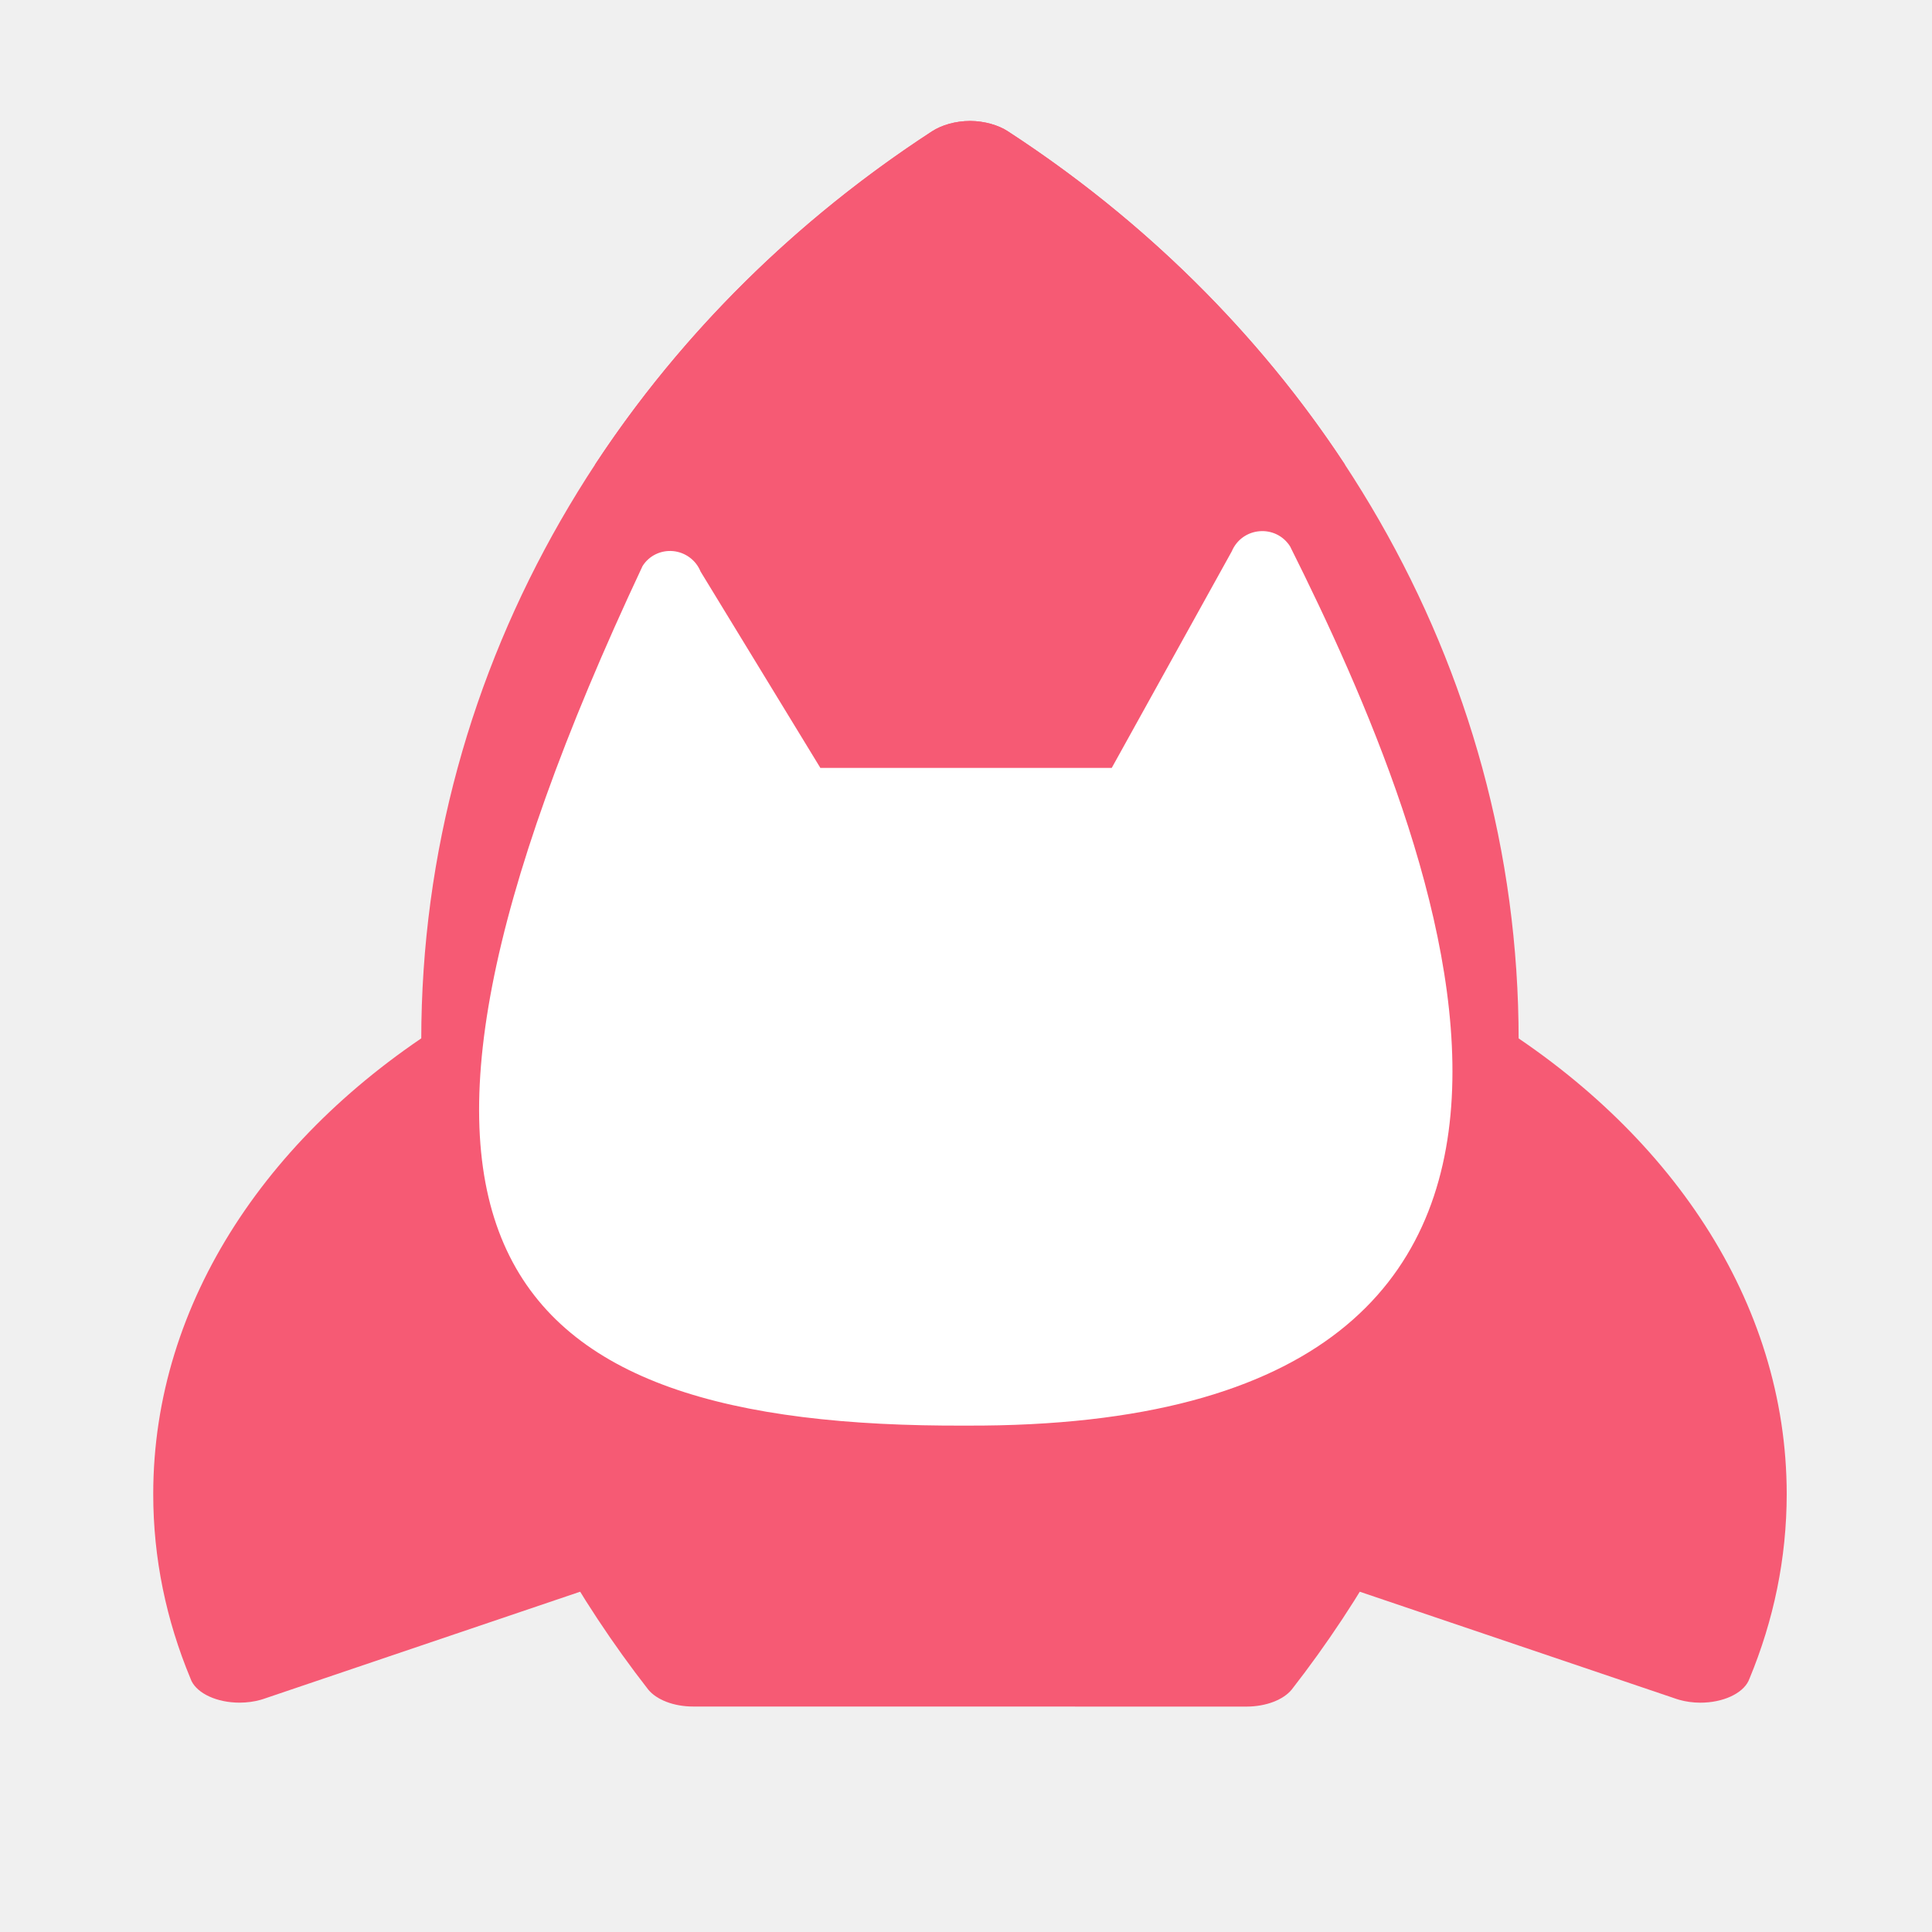
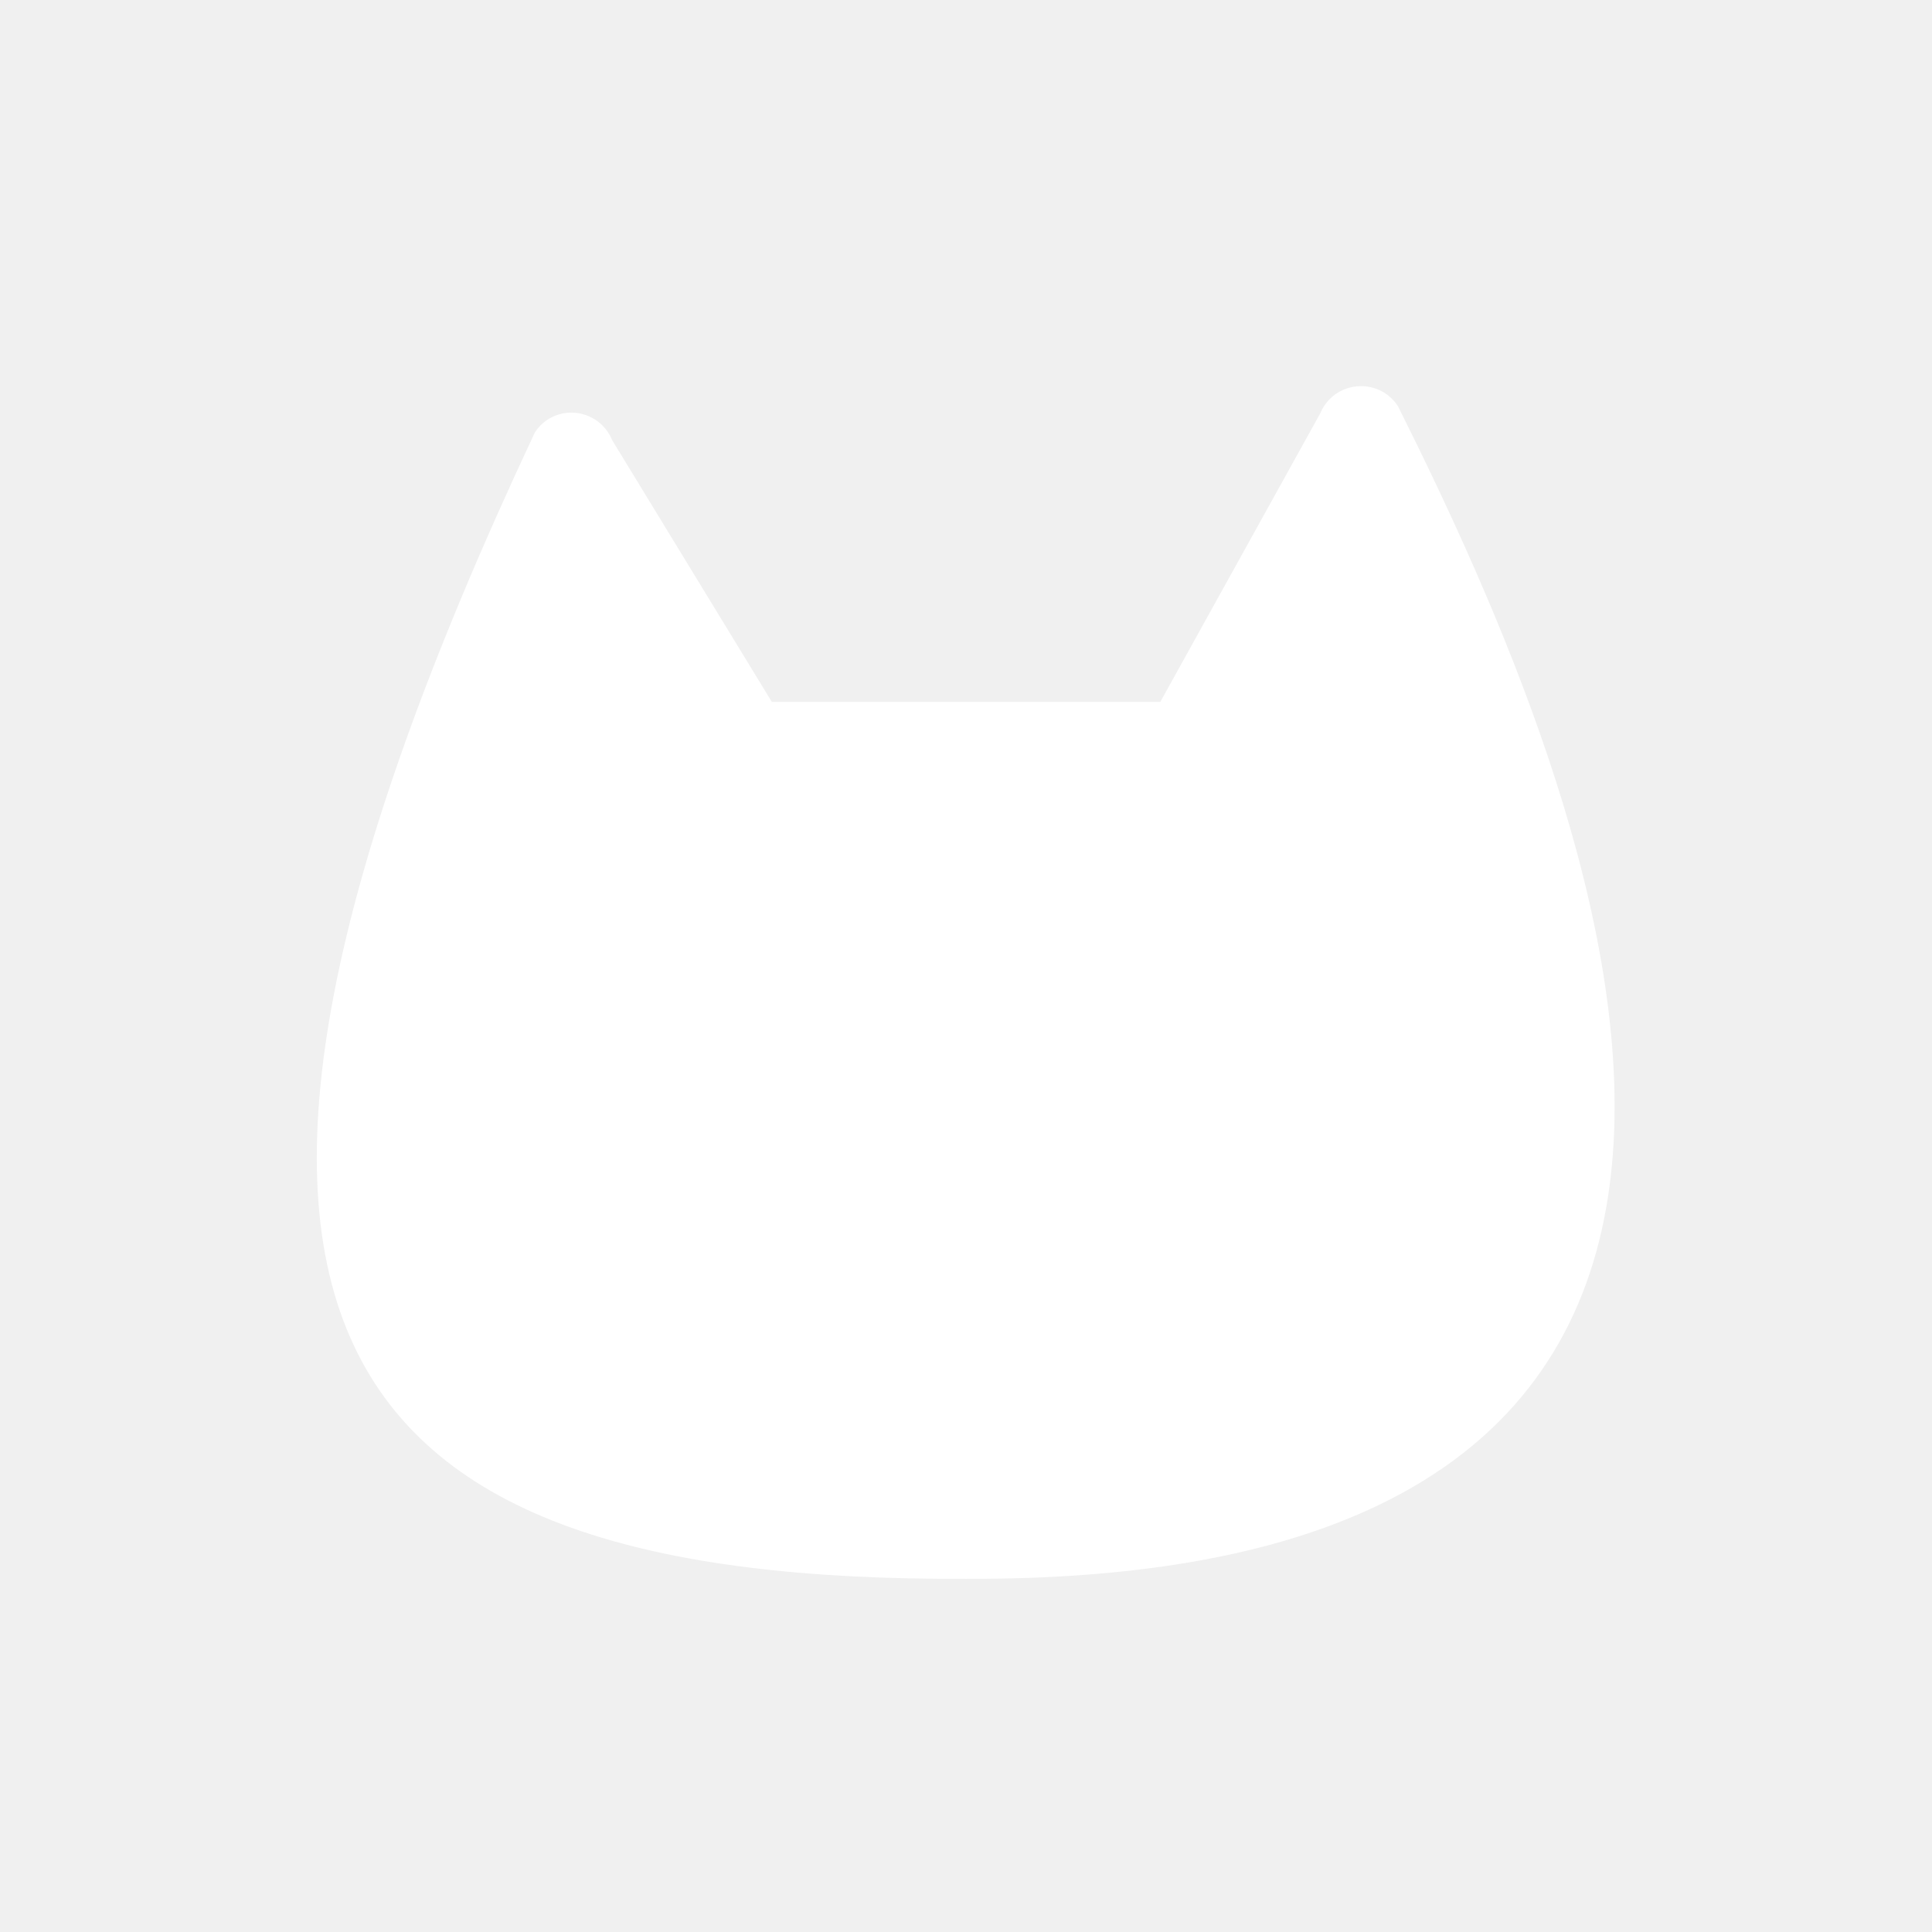
<svg xmlns="http://www.w3.org/2000/svg" viewBox="0 0 512 512">
  <defs>
    <style>
- 			#rocket {
- 				fill: hsl(-10, 90%, 66%);
- 			}
- 
			#kitty #head {
- 				stroke-linecap: round;
- 				stroke-linejoin: round;
				fill: white;
- 			}
- 
- 			#kitty #mouth, 
- 			#kitty #whiskers {
- 				stroke-width: 20;
- 			}
- 
- 			#kitty #whiskers {
- 				stroke-linecap: round;
- 			}
- 
- 			#kitty #eyes-open {
- 				fill: black;
- 			}
- 
- 			#kitty #eyes-closed {
- 				stroke: black;
- 				stroke-width: 25;
- 				stroke-linecap: round;
- 			}
- 
- 			#kitty #nose {
- 				fill: hsl(0, 100%, 75%);
- 			}
- 
- 			#kitty #mouth, 
- 			#kitty #whiskers {
- 				stroke: grey;
			}
		</style>
  </defs>
-   <rect width="512" height="512" fill="hsl(200, 100%, 60%)" style="display:none" />
-   <g id="rocket" transform="translate(-196, 300) scale(1.25, 0.75) rotate(-45)">
-     <g id="fins">
-       <path d="M199.909,423.397c5.969-2.797,11.938-5.767,17.875-8.876l121.501-86.781     c4.969-4.641,9.875-9.391,14.719-14.203c2.781-2.812,5.563-5.625,8.282-8.469c-0.469,55.359-25.845,115.923-74.032,164.127     c-16.062,16.047-33.469,29.562-51.625,40.484c-0.125,0.078-0.845,0.5-0.845,0.5c-4.031,2.188-9.188,1.578-12.594-1.828     c-1.125-1.141-1.938-2.469-2.438-3.875c0,0-0.375-1.109-0.469-1.594l-21.938-78.767     C198.878,423.881,199.378,423.631,199.909,423.397z" />
-       <path d="M207.534,150.269c-2.844,2.734-5.656,5.516-8.469,8.312c-4.813,4.828-9.563,9.734-14.188,14.703     c-21.281,3-86.812,121.517-86.812,121.517c-3.094,5.938-6.062,11.892-8.875,17.876c-0.25,0.516-0.469,1.031-0.719,1.547     L9.688,292.285c-0.469-0.094-1.594-0.469-1.594-0.469c-1.406-0.5-2.719-1.312-3.875-2.453c-3.406-3.406-4-8.547-1.812-12.594     c0,0,0.406-0.703,0.5-0.828c10.906-18.157,24.406-35.563,40.469-51.625C91.595,176.097,152.158,150.722,207.534,150.269z" />
-     </g>
-     <path id="body" d="M197.003,151.05c-60.408,60.422-103.97,129.438-128.252,196.299    c-1.281,3.75-0.469,8.031,2.531,11.016l82.907,82.938c3,2.969,7.281,3.797,11.031,2.516    c66.876-24.282,135.877-67.829,196.285-128.251c93.876-93.845,146.563-207.081,150.501-303.645c0.125-2.875-0.906-6.047-3.094-8.25    c-2.219-2.203-5.375-3.234-8.281-3.109C404.069,4.501,290.848,57.205,197.003,151.05z" />
-     <path id="nose" d="M479.225,145.816L366.755,33.361c45.813-19.922,91.47-31.063,133.876-32.797    c2.906-0.125,6.062,0.906,8.281,3.109c2.188,2.203,3.219,5.375,3.094,8.25C510.287,54.361,499.131,100.003,479.225,145.816z" />
-   </g>
-   <g id="kitty" transform="translate(256, 256) scale(0.75) translate(-256, -256)">
+   <g id="kitty">
    <path id="head" d="M 204.6, 186.1 l -42.4 -69.5 c -1.6 -4 -5.4 -6.8 -9.7 -7.2 -4.3 -.4 -8.5, 1.6 -10.8, 5.3 -112.2, 238.9 -53.9, 304.5, 114.4, 303.7, 252.7, 1, 166.6 -206.3, 114.4 -310.7 -5.1-7.9 -16.9-6.9 -20.6, 1.8 l -42.4, 76.5 h -102.9 Z" />
-     <g id="eyes-open" style="display:none">
-       <ellipse cx="205" cy="270" rx="20" ry="30" />
-       <ellipse cx="305" cy="270" rx="20" ry="30" />
-       <animate id="eyes-open-blink" attributeName="opacity" values="0;1" begin="10s;eyes-open-blink.end+30s" dur="1s" fill="remove" calcMode="discrete" repeatCount="1" />
-     </g>
-     <g id="eyes-closed" opacity="0" style="display:none">
-       <line x1="185" y1="270" x2="225" y2="270" />
-       <line x1="285" y1="270" x2="325" y2="270" />
-       <animate id="eyes-closed-blink" attributeName="opacity" values="1;0" begin="10s;eyes-closed-blink.end+30s" dur="1s" fill="remove" calcMode="discrete" repeatCount="1" />
-     </g>
-     <g id="mouth" style="display:none">
-       <line x1="255" y1="315" x2="255" y2="365" />
-       <line x1="215" y1="370" x2="255" y2="365" />
-       <line x1="255" y1="365" x2="295" y2="370" />
-     </g>
-     <g id="nose" style="display:none">
-       <ellipse cx="255" cy="320" rx="30" ry="20" />
-     </g>
-     <g id="whiskers" style="display:none">
-       <line x1="30" y1="330" x2="150" y2="330" />
-       <line x1="60" y1="390" x2="150" y2="360" />
-       <line x1="475" y1="330" x2="350" y2="330" />
-       <line x1="445" y1="390" x2="350" y2="360" />
-     </g>
  </g>
</svg>
